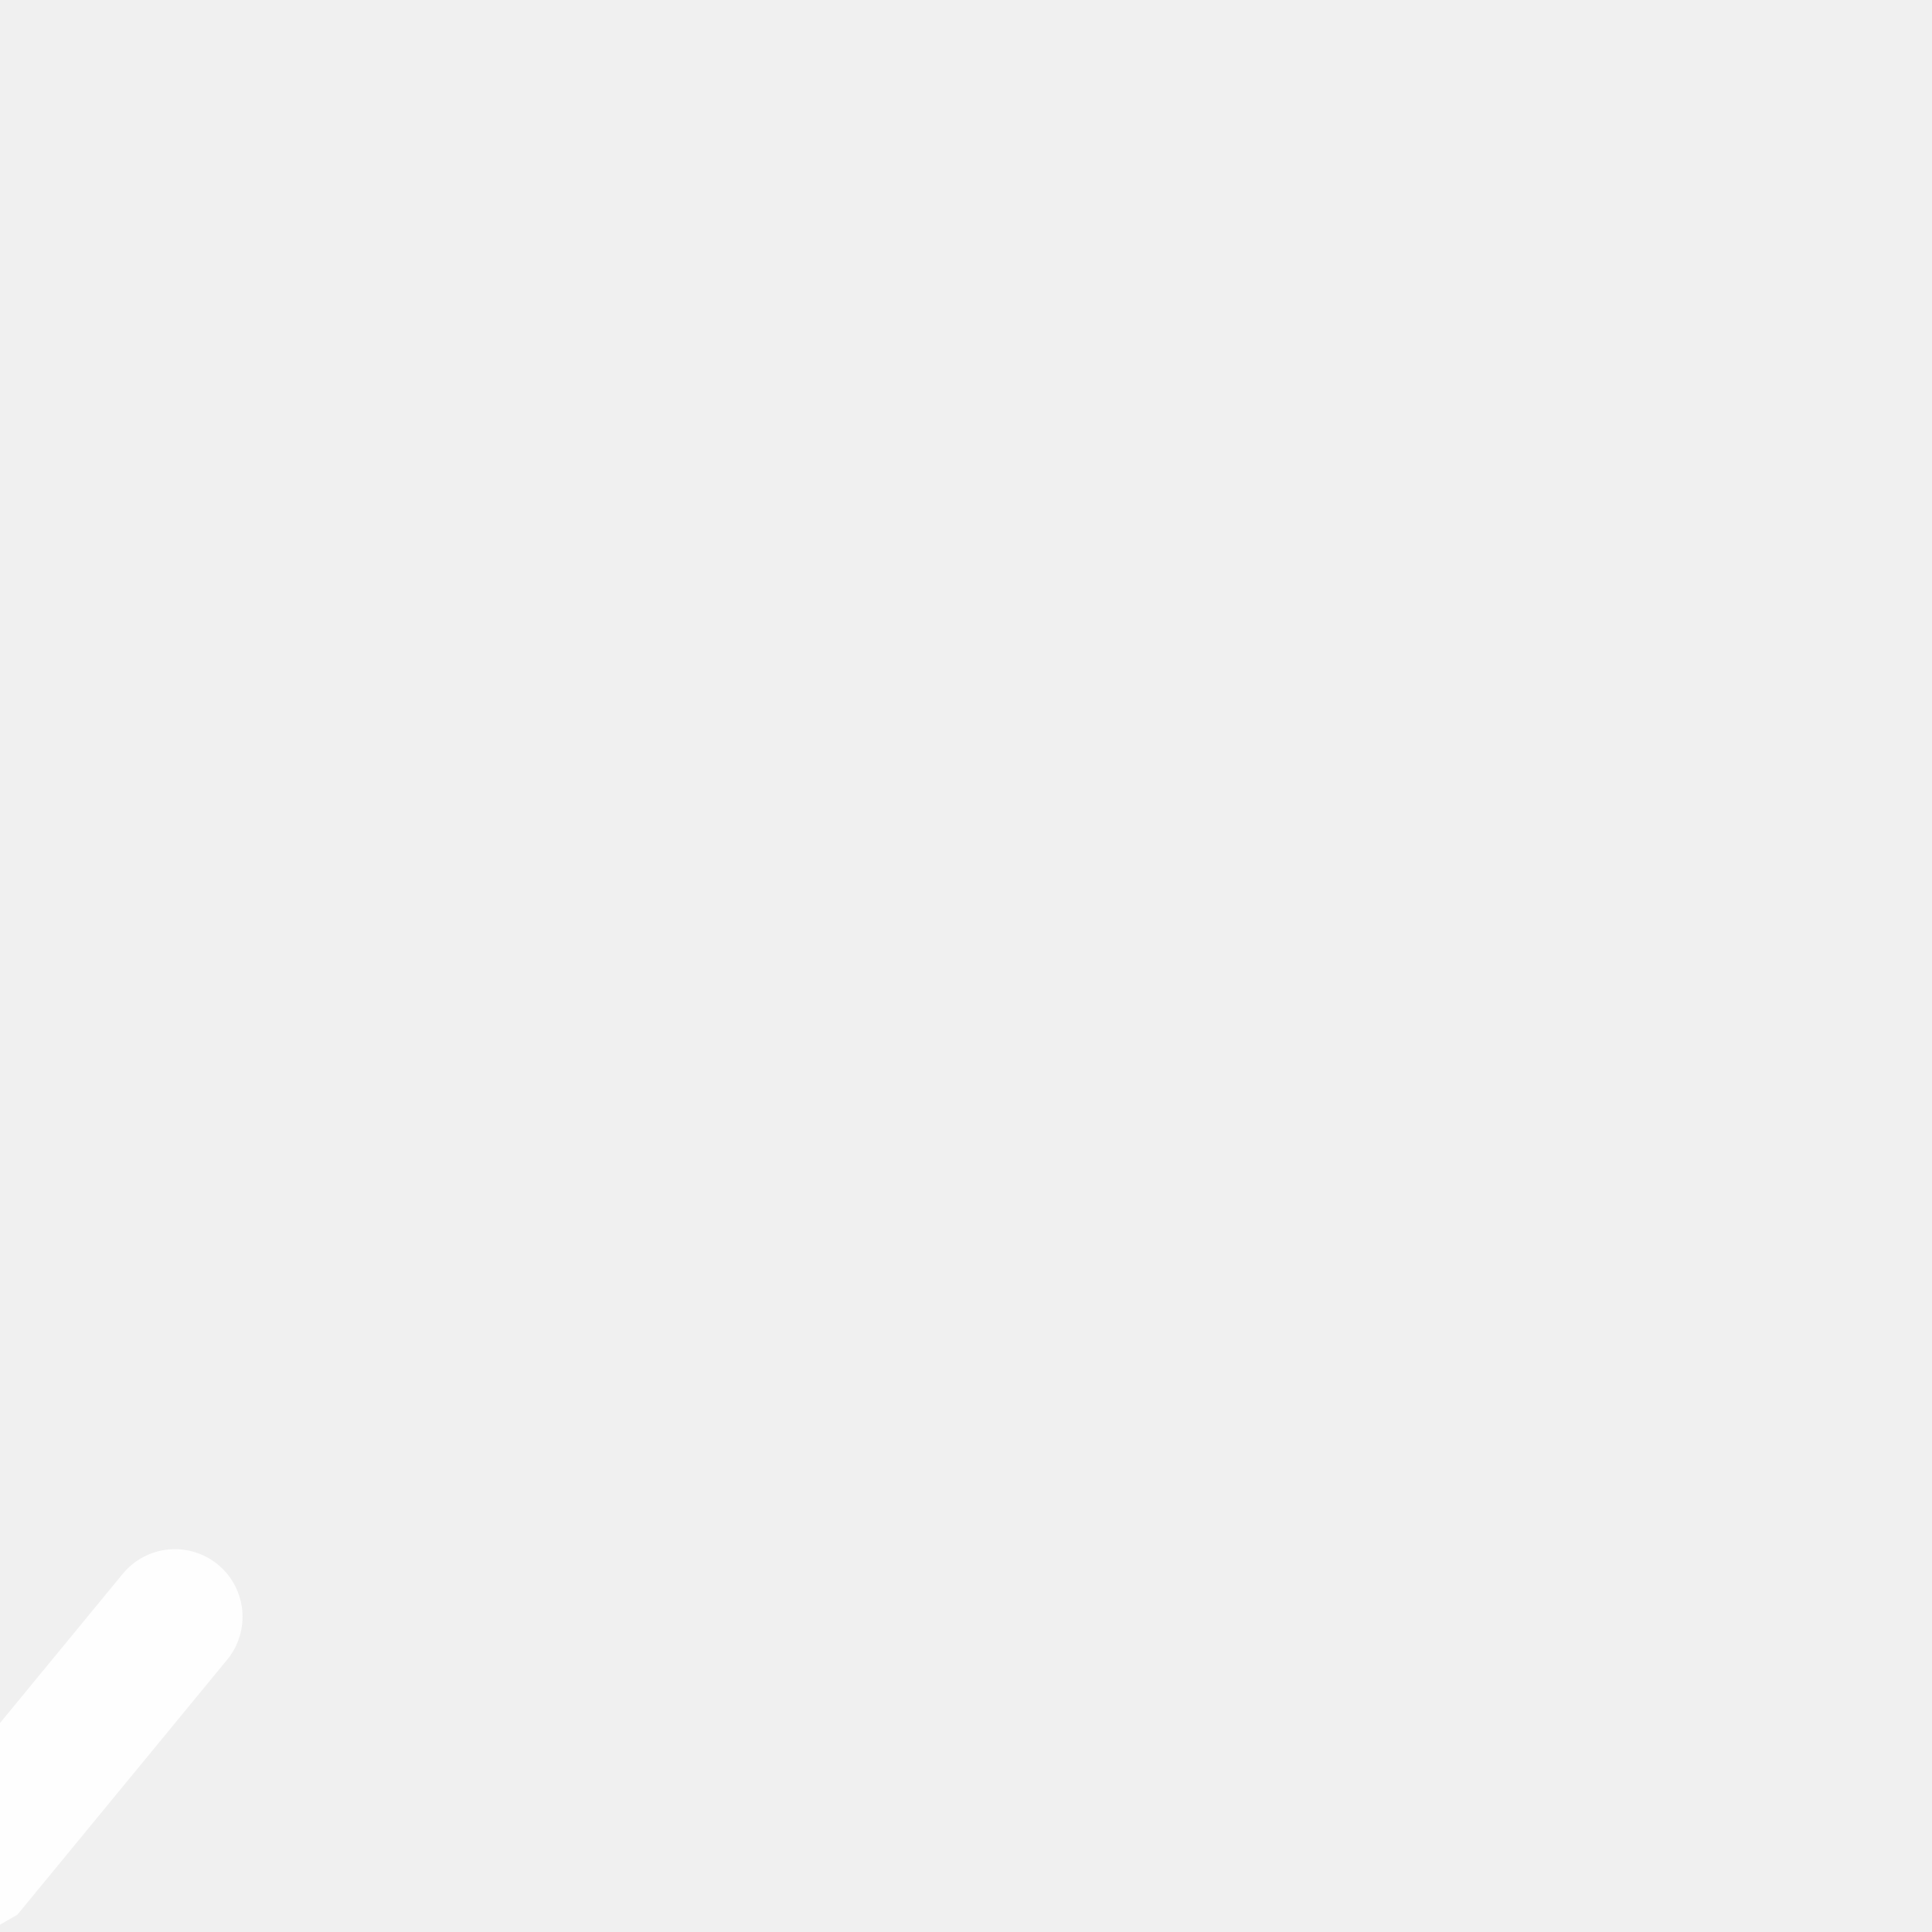
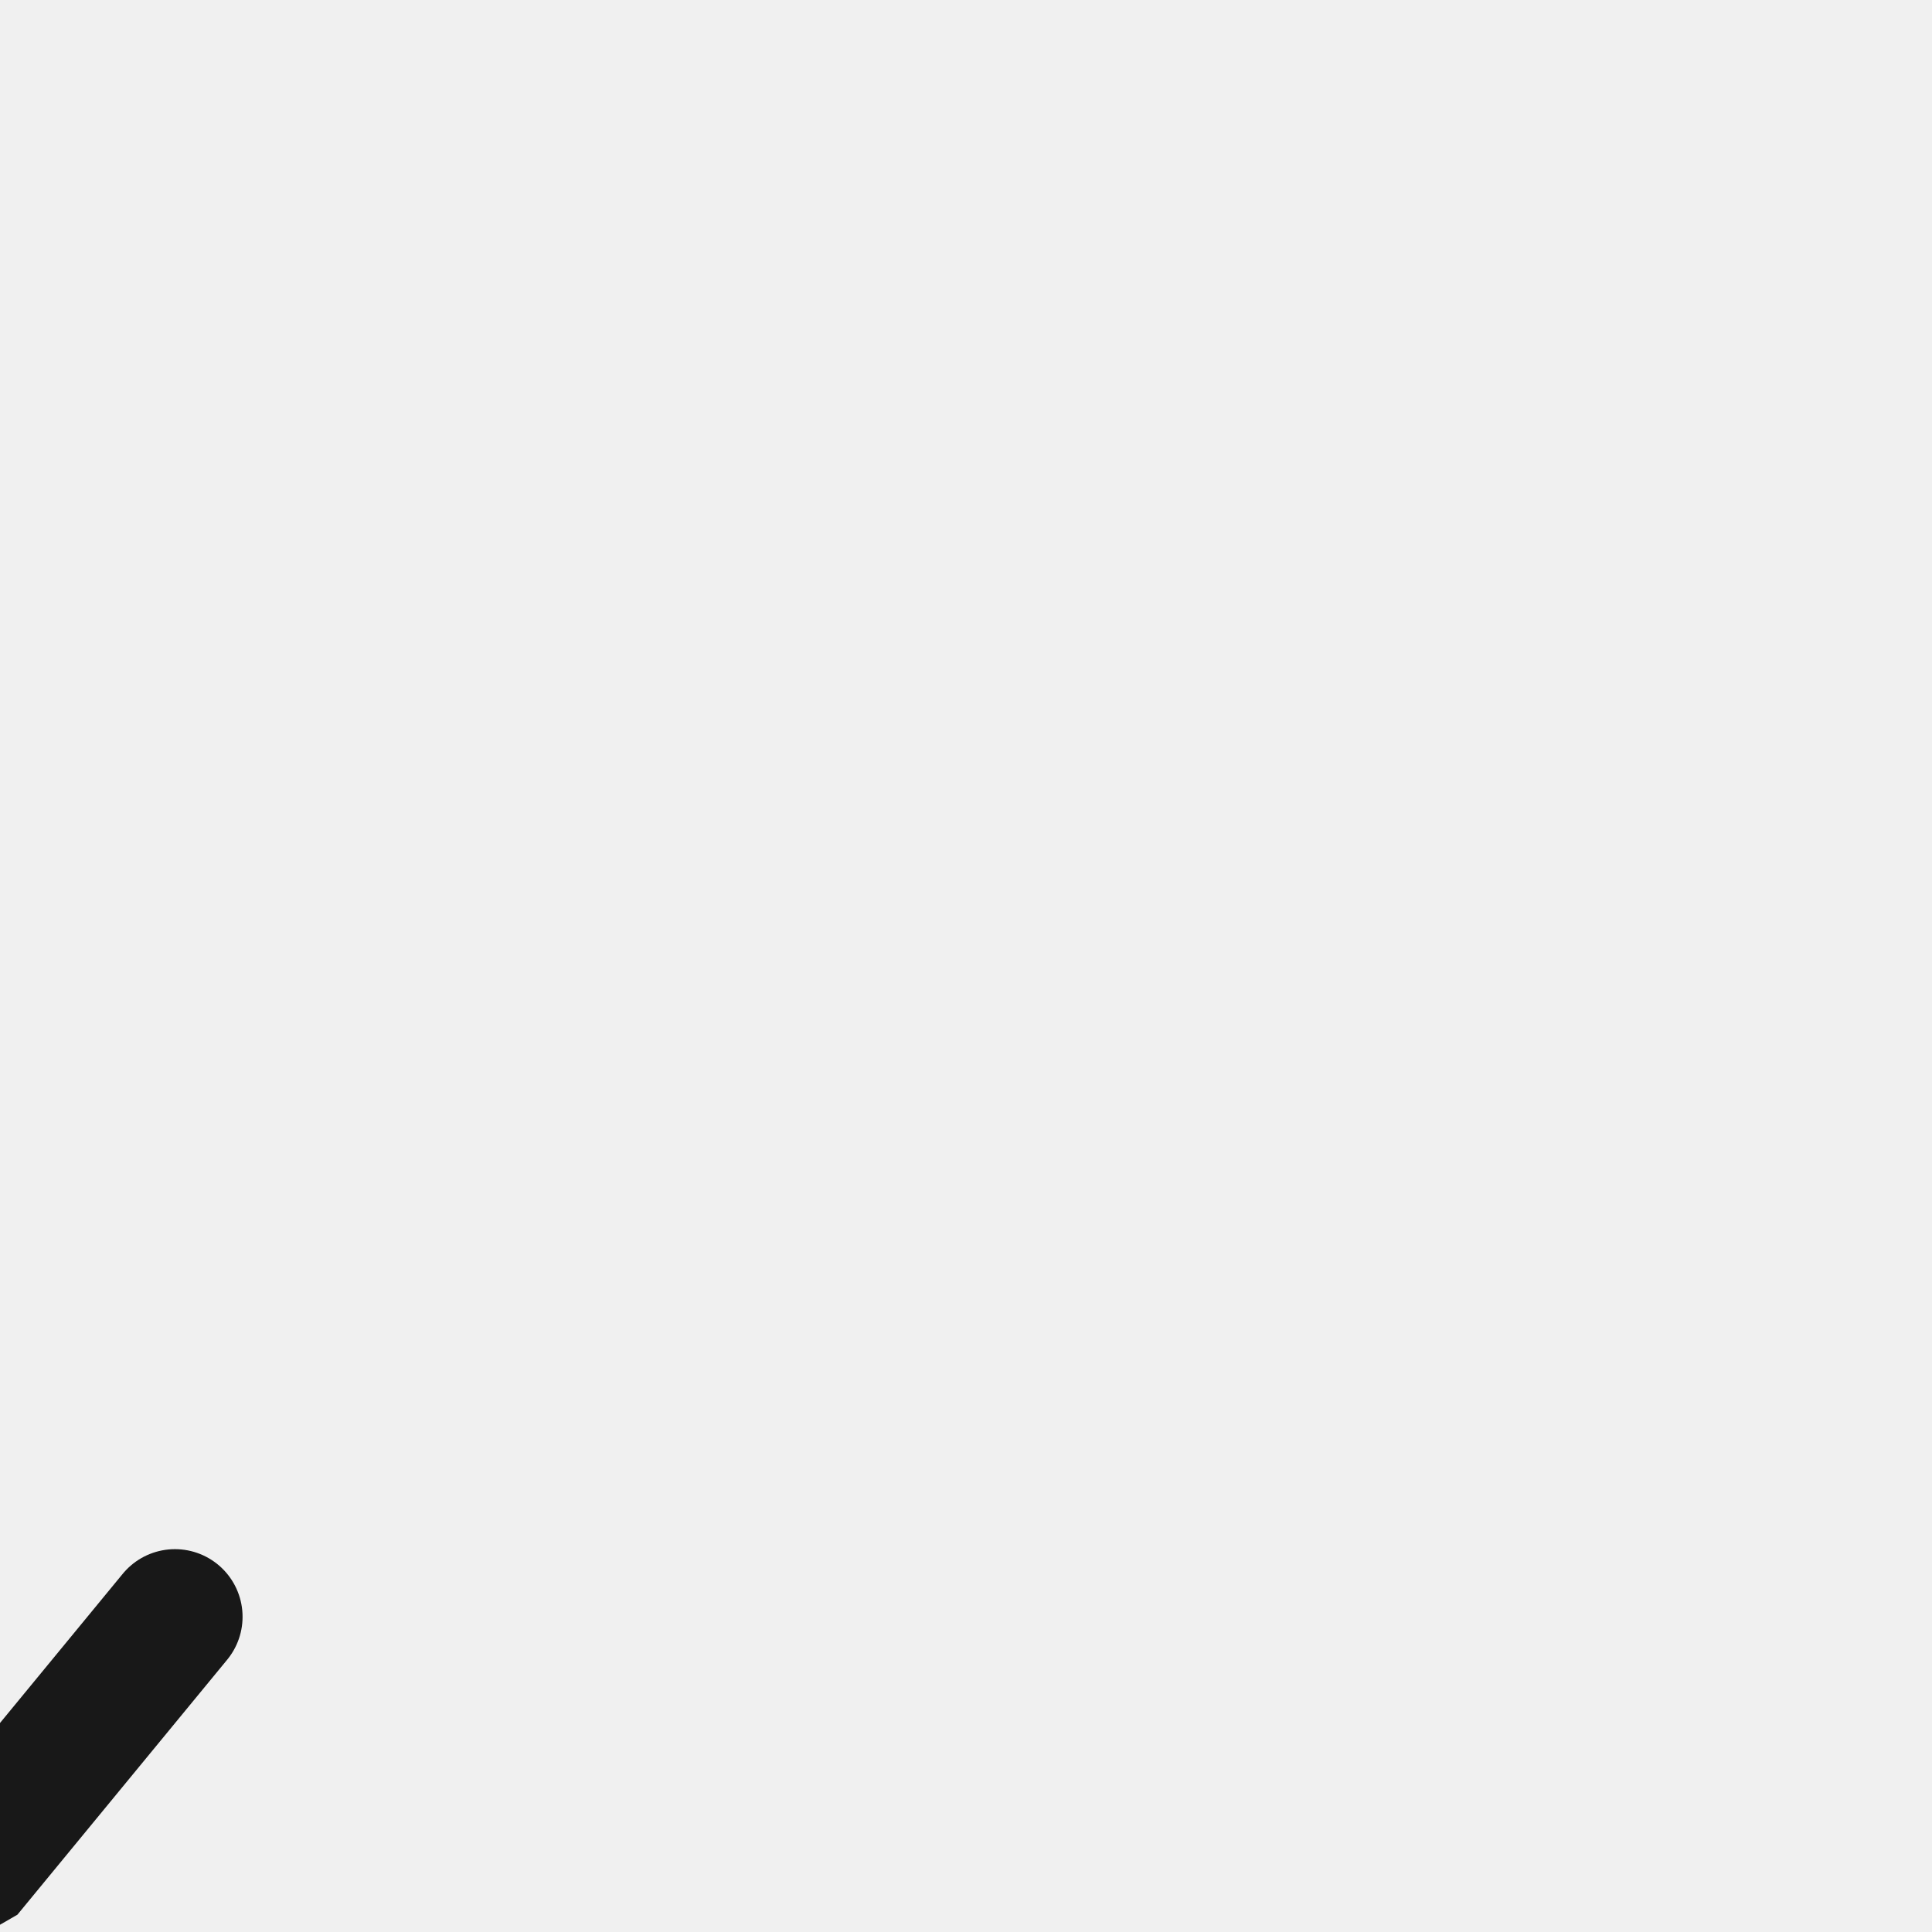
<svg xmlns="http://www.w3.org/2000/svg" viewBox="0 0 100 100" image-rendering="optimizeQuality" shape-rendering="geometricPrecision" text-rendering="geometricPrecision" version="1.1" style="transform: rotate(60deg)">
-   <path d="M 77, 66 L 83 50 L 77 34" fill="none" stroke="white" stroke-width="7" stroke-opacity="0.9" stroke-linecap="round" stroke-linejoin="bevel" />
+   <path d="M 77, 66 L 83 50 L 77 34" fill="none" stroke="black" stroke-width="7" stroke-opacity="0.9" stroke-linecap="round" stroke-linejoin="bevel" />
</svg>
